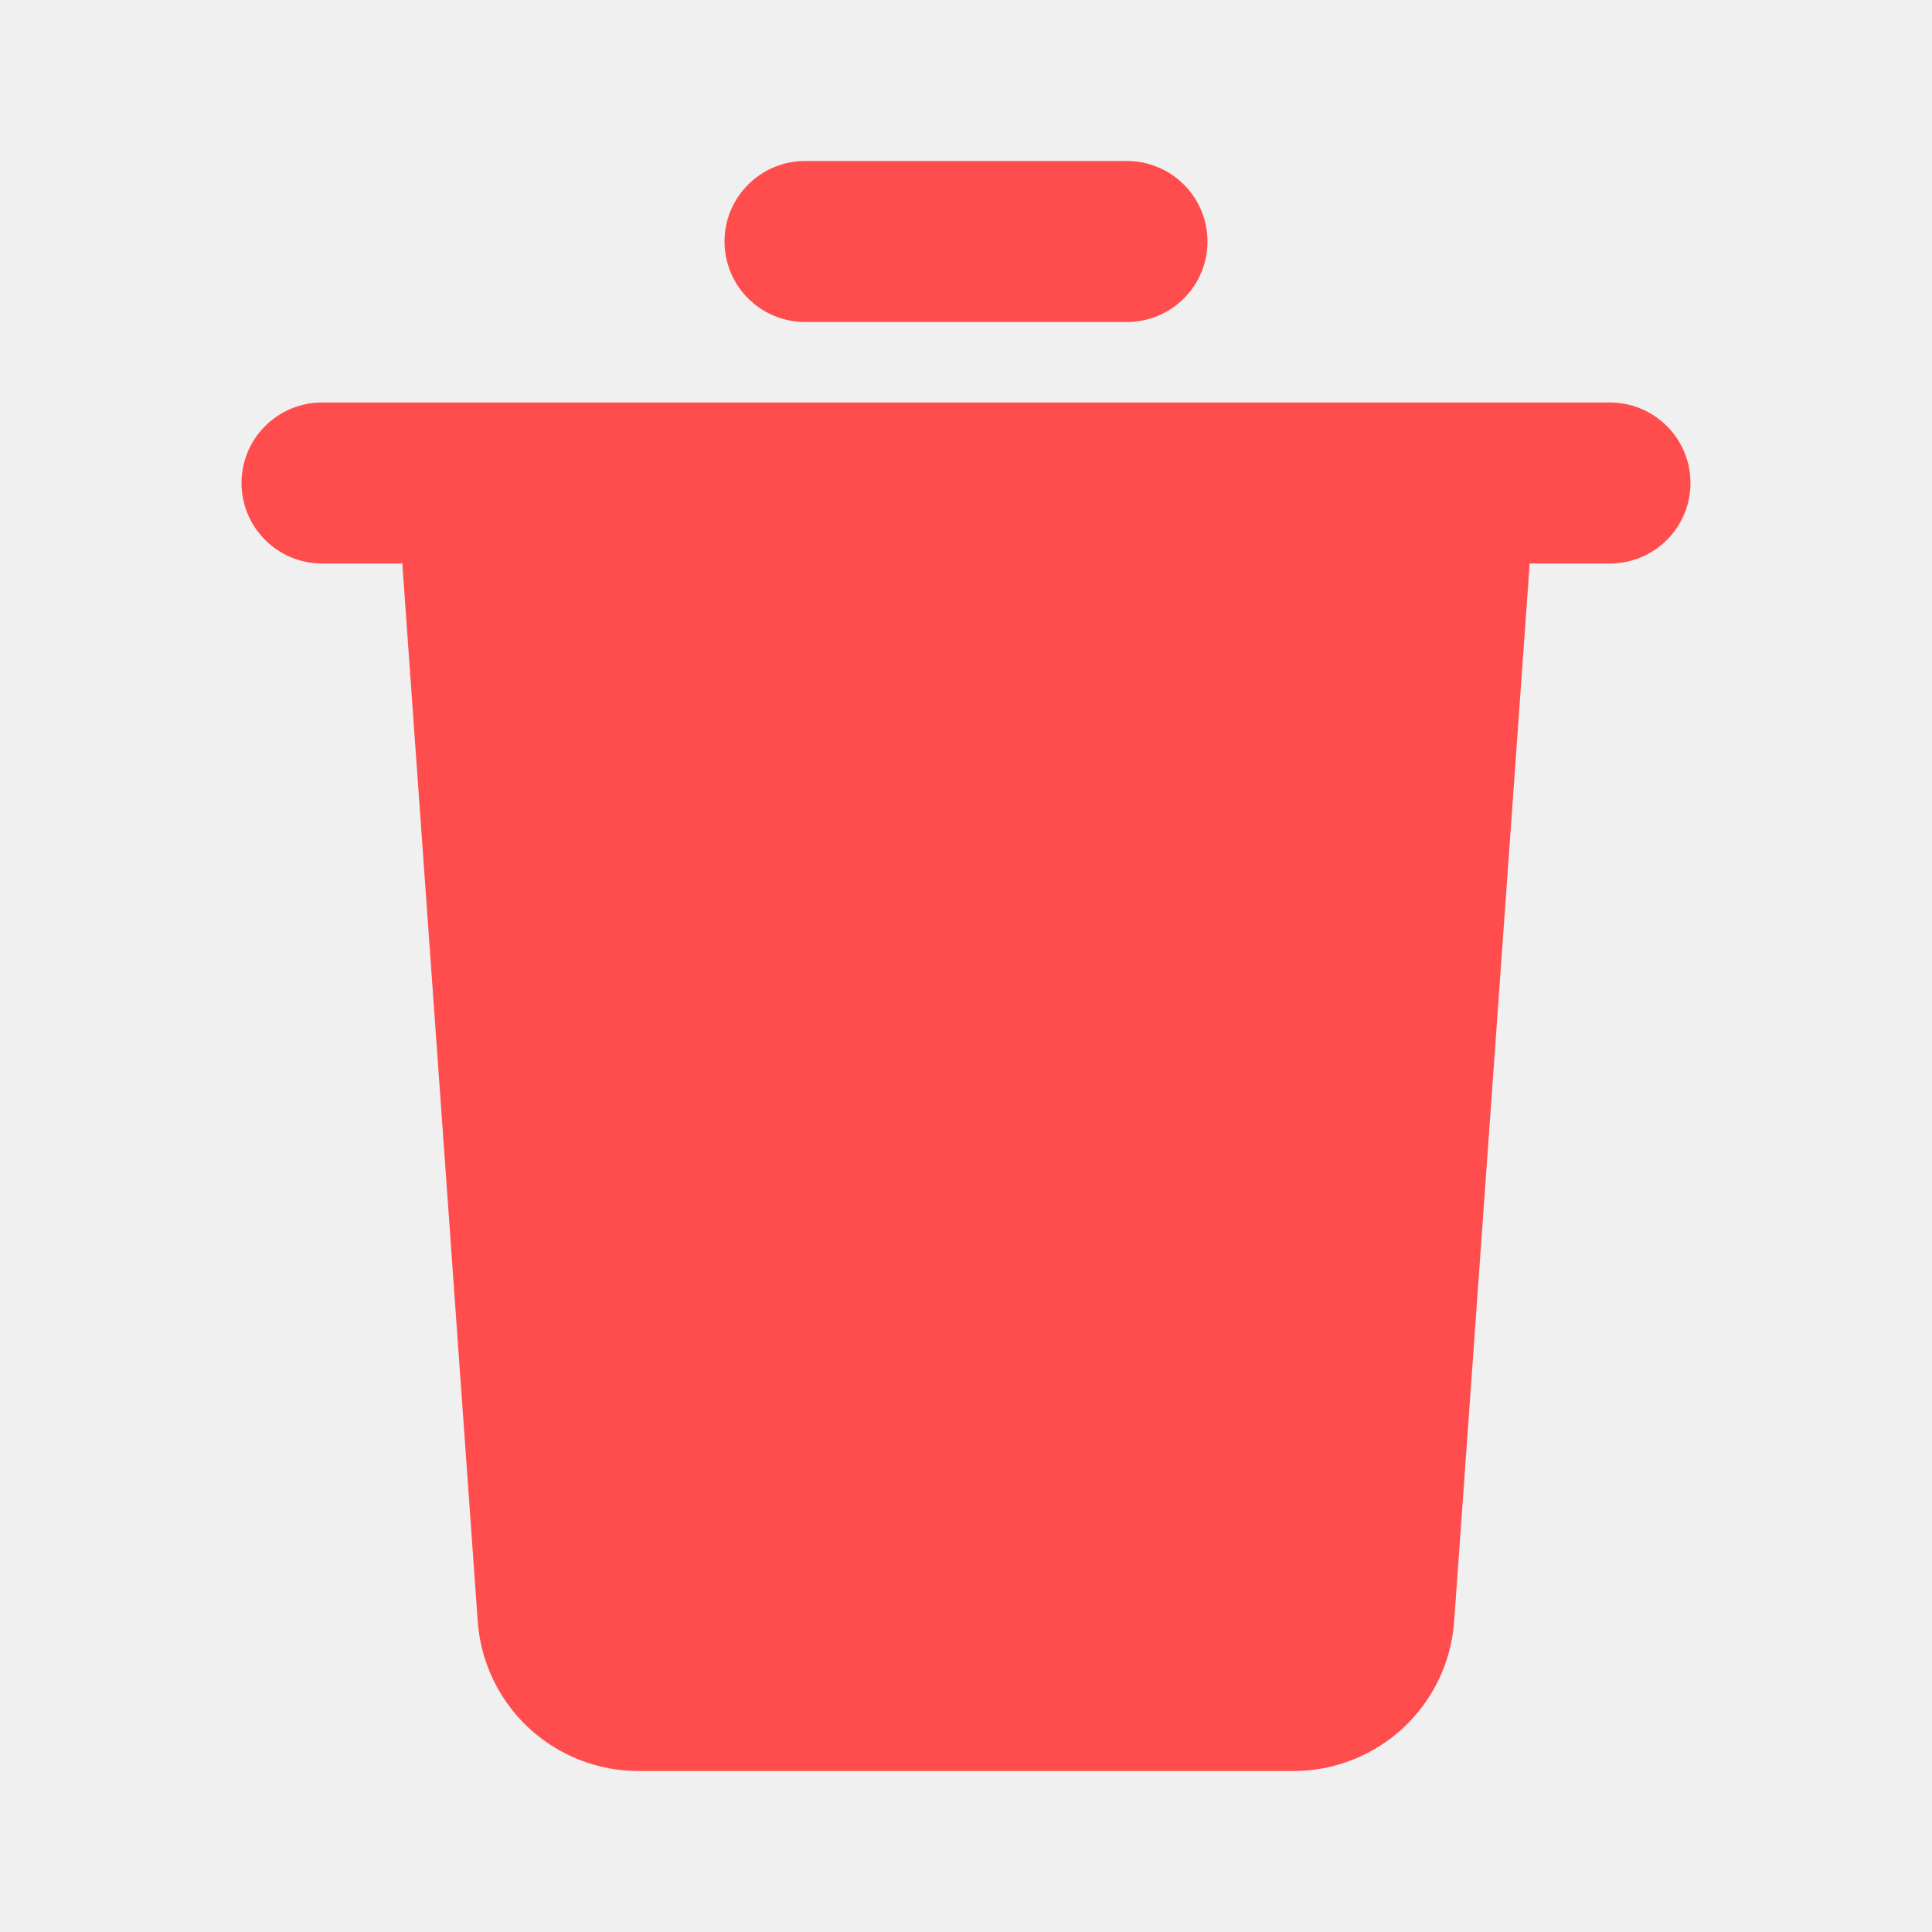
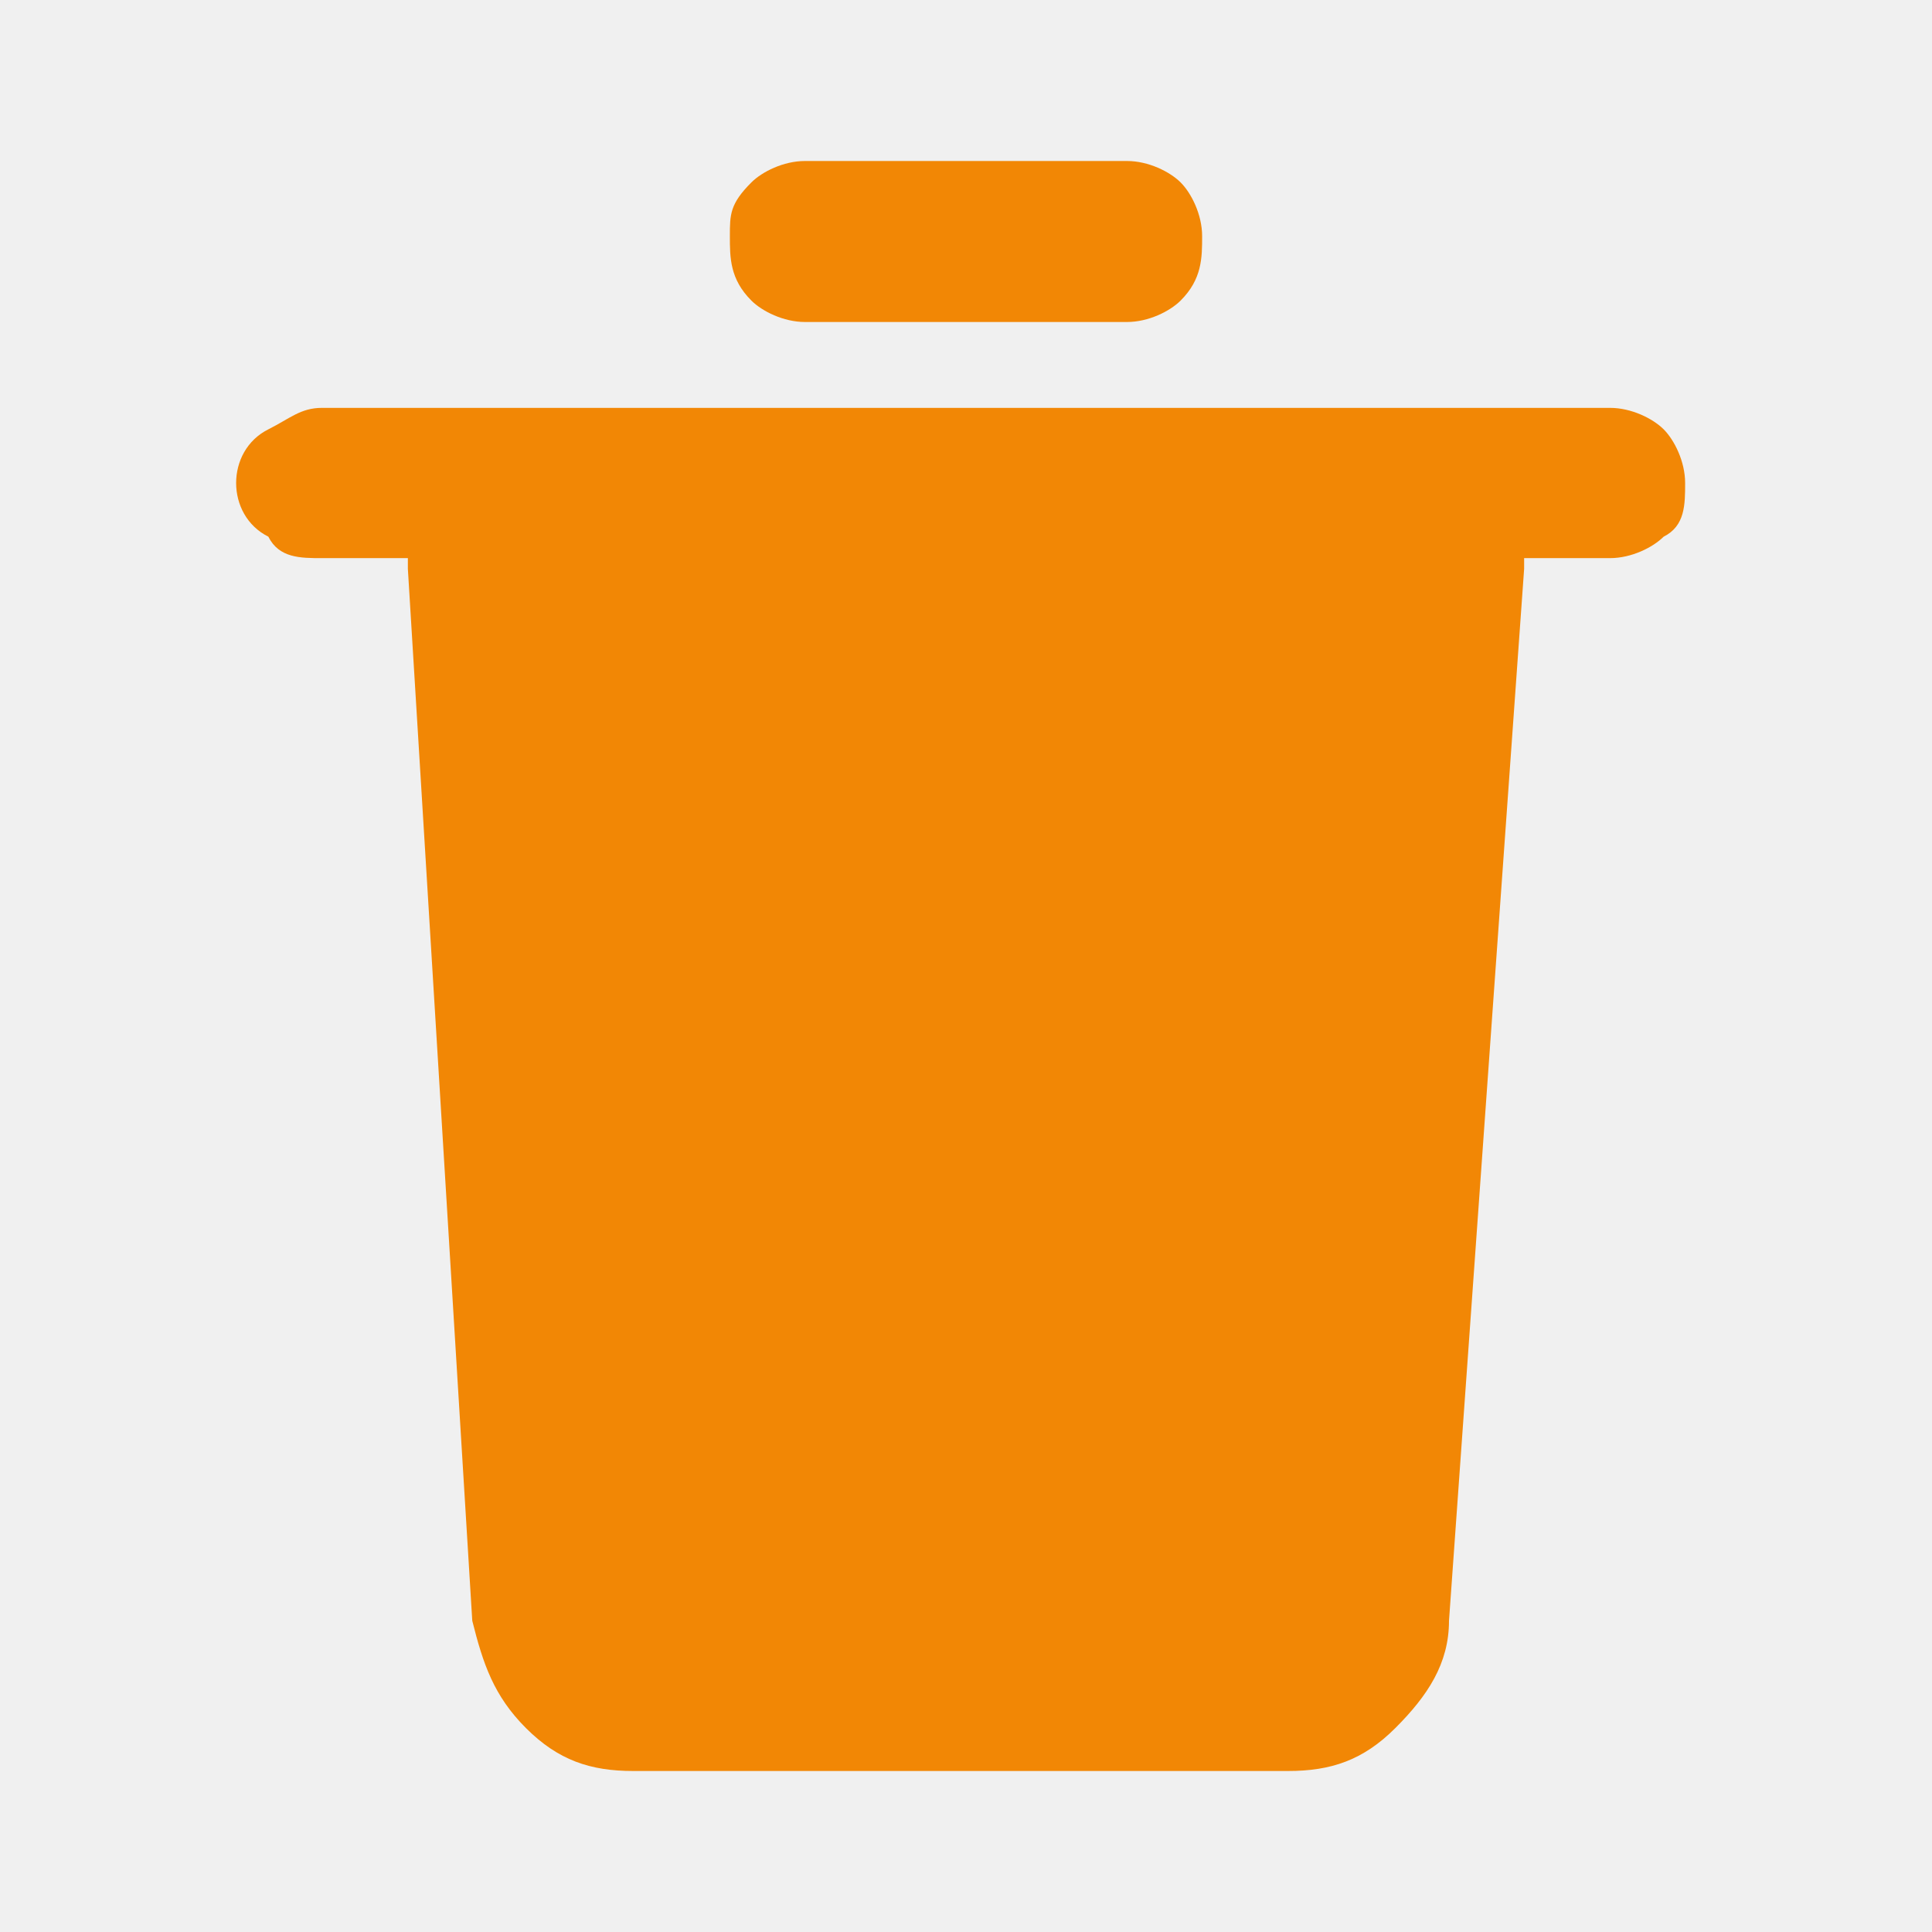
- <svg xmlns="http://www.w3.org/2000/svg" width="18" height="18" viewBox="0 0 18 18" fill="none">
-   <g clip-path="url(#clip0_1013_92603)">
-     <path d="M15 3.75C15.199 3.75 15.39 3.829 15.53 3.97C15.671 4.11 15.75 4.301 15.75 4.5C15.75 4.699 15.671 4.89 15.53 5.03C15.39 5.171 15.199 5.25 15 5.25H14.25L14.248 5.303L13.548 15.107C13.521 15.485 13.352 15.839 13.074 16.098C12.796 16.356 12.431 16.5 12.052 16.5H5.947C5.568 16.5 5.203 16.356 4.925 16.098C4.648 15.839 4.478 15.485 4.451 15.107L3.752 5.304C3.75 5.286 3.75 5.268 3.75 5.25H3C2.801 5.25 2.61 5.171 2.47 5.03C2.329 4.89 2.25 4.699 2.25 4.5C2.25 4.301 2.329 4.11 2.47 3.97C2.61 3.829 2.801 3.75 3 3.75H15ZM10.5 1.5C10.699 1.5 10.89 1.579 11.03 1.72C11.171 1.86 11.25 2.051 11.25 2.25C11.25 2.449 11.171 2.64 11.03 2.78C10.89 2.921 10.699 3 10.5 3H7.5C7.301 3 7.11 2.921 6.97 2.78C6.829 2.64 6.75 2.449 6.75 2.25C6.75 2.051 6.829 1.86 6.97 1.72C7.11 1.579 7.301 1.5 7.5 1.5H10.5Z" fill="#FF4D4D" />
+ <svg xmlns="http://www.w3.org/2000/svg" version="1.1" id="Layer_1" x="0px" y="0px" viewBox="0 0 18 18" style="enable-background:new 0 0 18 18;" xml:space="preserve">
+   <style type="text/css">
+ 	.st0{fill:#F28705;}
+ </style>
+   <g>
+     <g>
+       <path class="st0" d="M15,3.8c0.2,0,0.4,0.1,0.5,0.2c0.1,0.1,0.2,0.3,0.2,0.5S15.7,4.9,15.5,5c-0.1,0.1-0.3,0.2-0.5,0.2h-0.8l0,0.1    l-0.7,9.8c0,0.4-0.2,0.7-0.5,1c-0.3,0.3-0.6,0.4-1,0.4H5.9c-0.4,0-0.7-0.1-1-0.4c-0.3-0.3-0.4-0.6-0.5-1L3.8,5.3c0,0,0,0,0-0.1H3    C2.8,5.2,2.6,5.2,2.5,5C2.3,4.9,2.2,4.7,2.2,4.5S2.3,4.1,2.5,4S2.8,3.8,3,3.8H15z M10.5,1.5c0.2,0,0.4,0.1,0.5,0.2    c0.1,0.1,0.2,0.3,0.2,0.5S11.2,2.6,11,2.8C10.9,2.9,10.7,3,10.5,3h-3C7.3,3,7.1,2.9,7,2.8C6.8,2.6,6.8,2.4,6.8,2.2S6.8,1.9,7,1.7    c0.1-0.1,0.3-0.2,0.5-0.2H10.5z" />
+     </g>
  </g>
-   <defs>
-     <clipPath id="clip0_1013_92603">
-       <rect width="18" height="18" fill="white" />
-     </clipPath>
-   </defs>
</svg>
